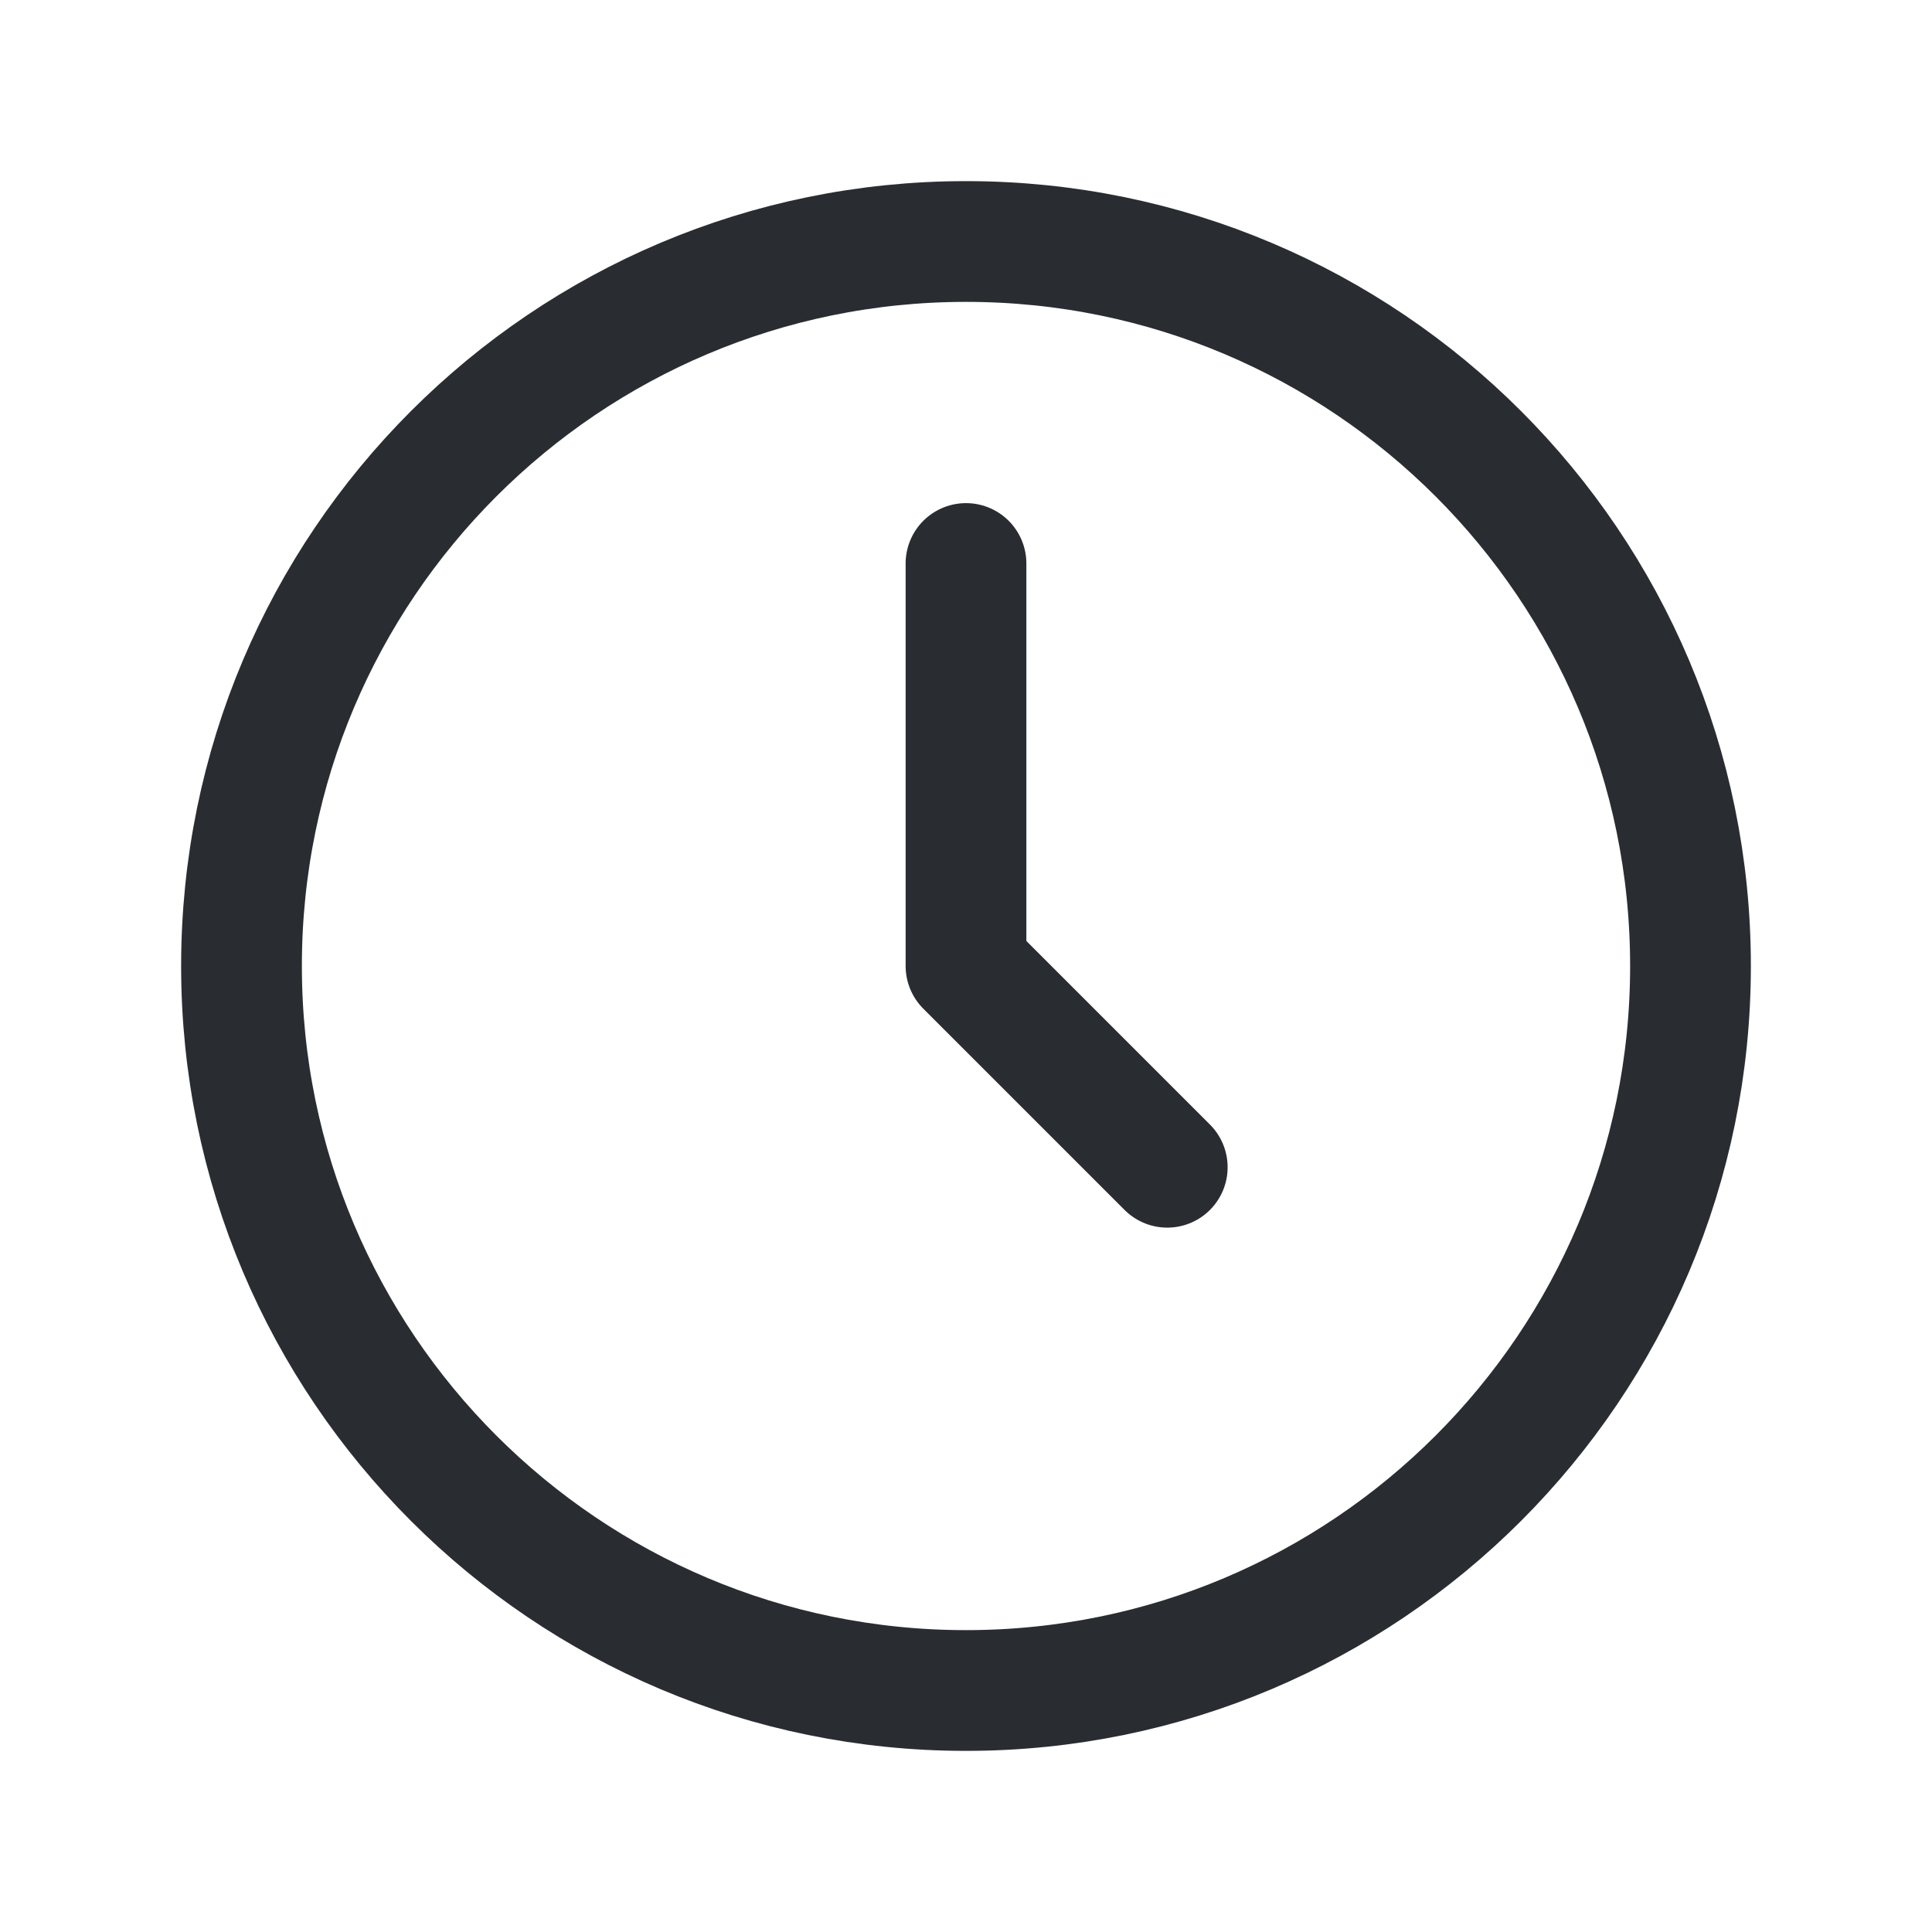
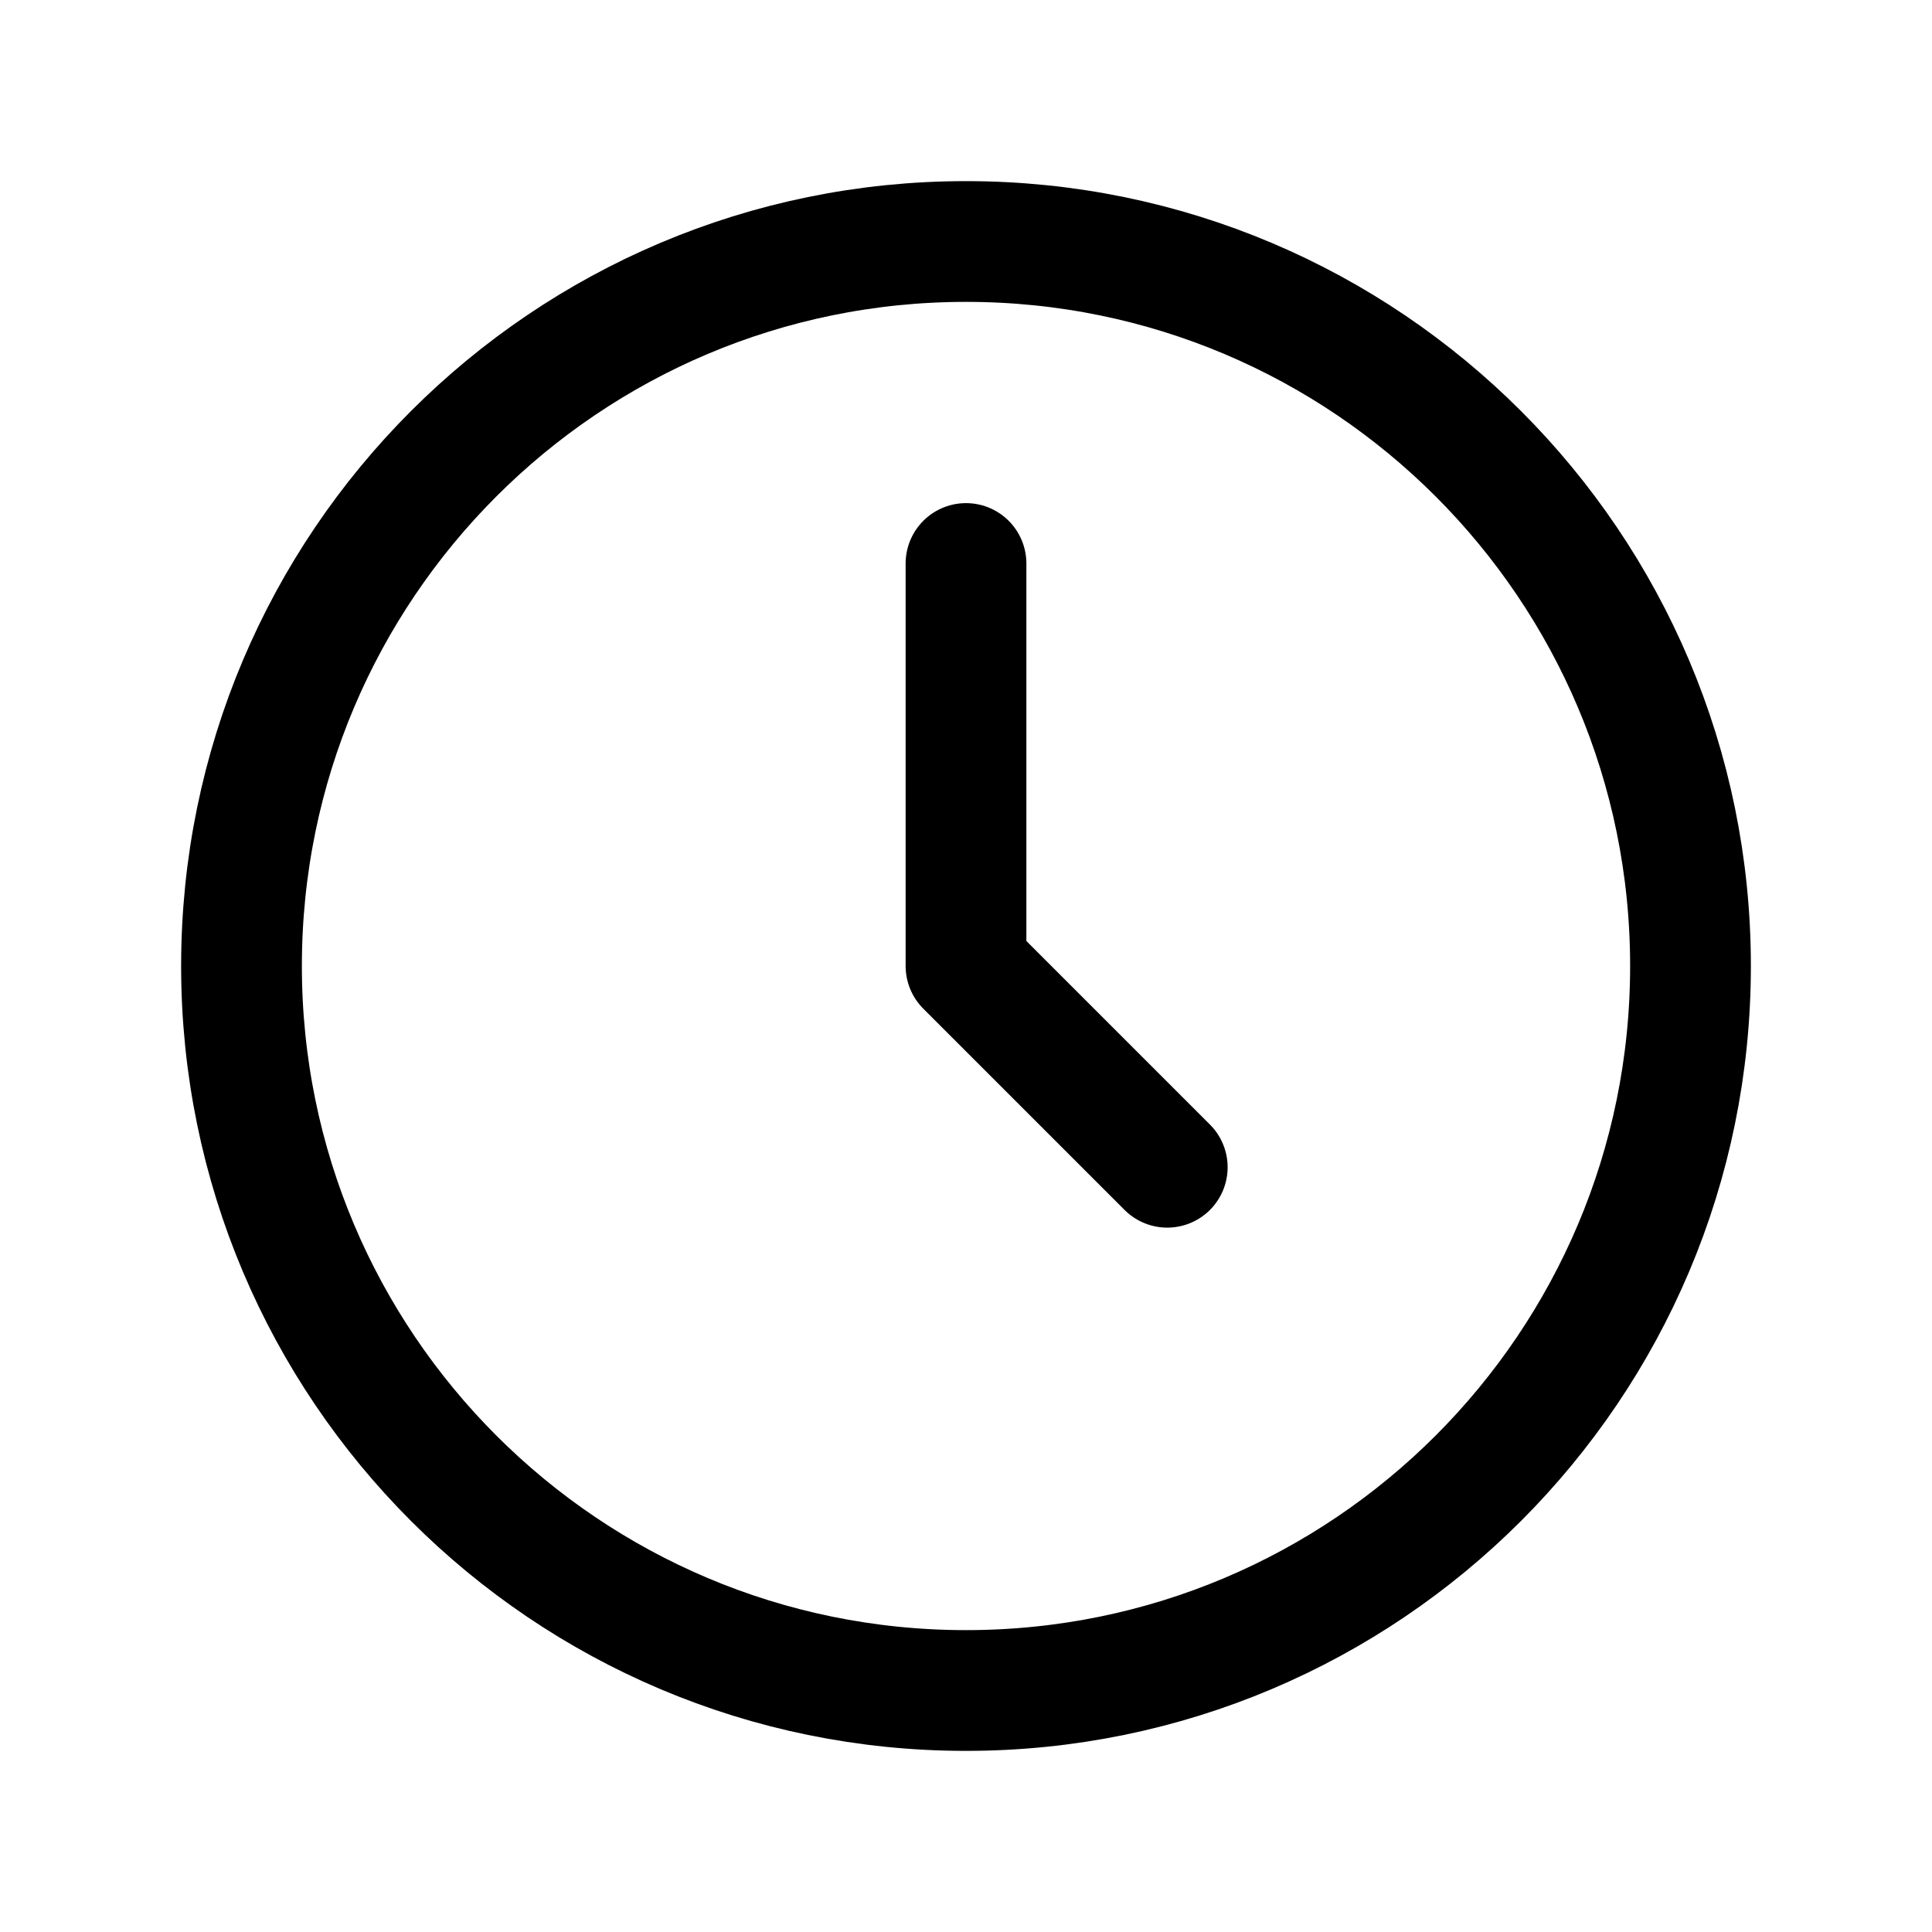
<svg xmlns="http://www.w3.org/2000/svg" width="800px" height="800px" viewBox="0 0 24 24" fill="none">
-   <circle cx="12" cy="12" r="9" stroke="#292D32" stroke-width="1.5" />
-   <path d="M12 7V12L14.5 14.5" stroke="#292D32" stroke-width="1.5" stroke-linecap="round" stroke-linejoin="round" />
+   <circle cx="12" cy="12" r="9" stroke="currentColor" stroke-width="1.5" />
+   <path d="M12 7V12L14.5 14.5" stroke="currentColor" stroke-width="1.5" stroke-linecap="round" stroke-linejoin="round" />
</svg>
